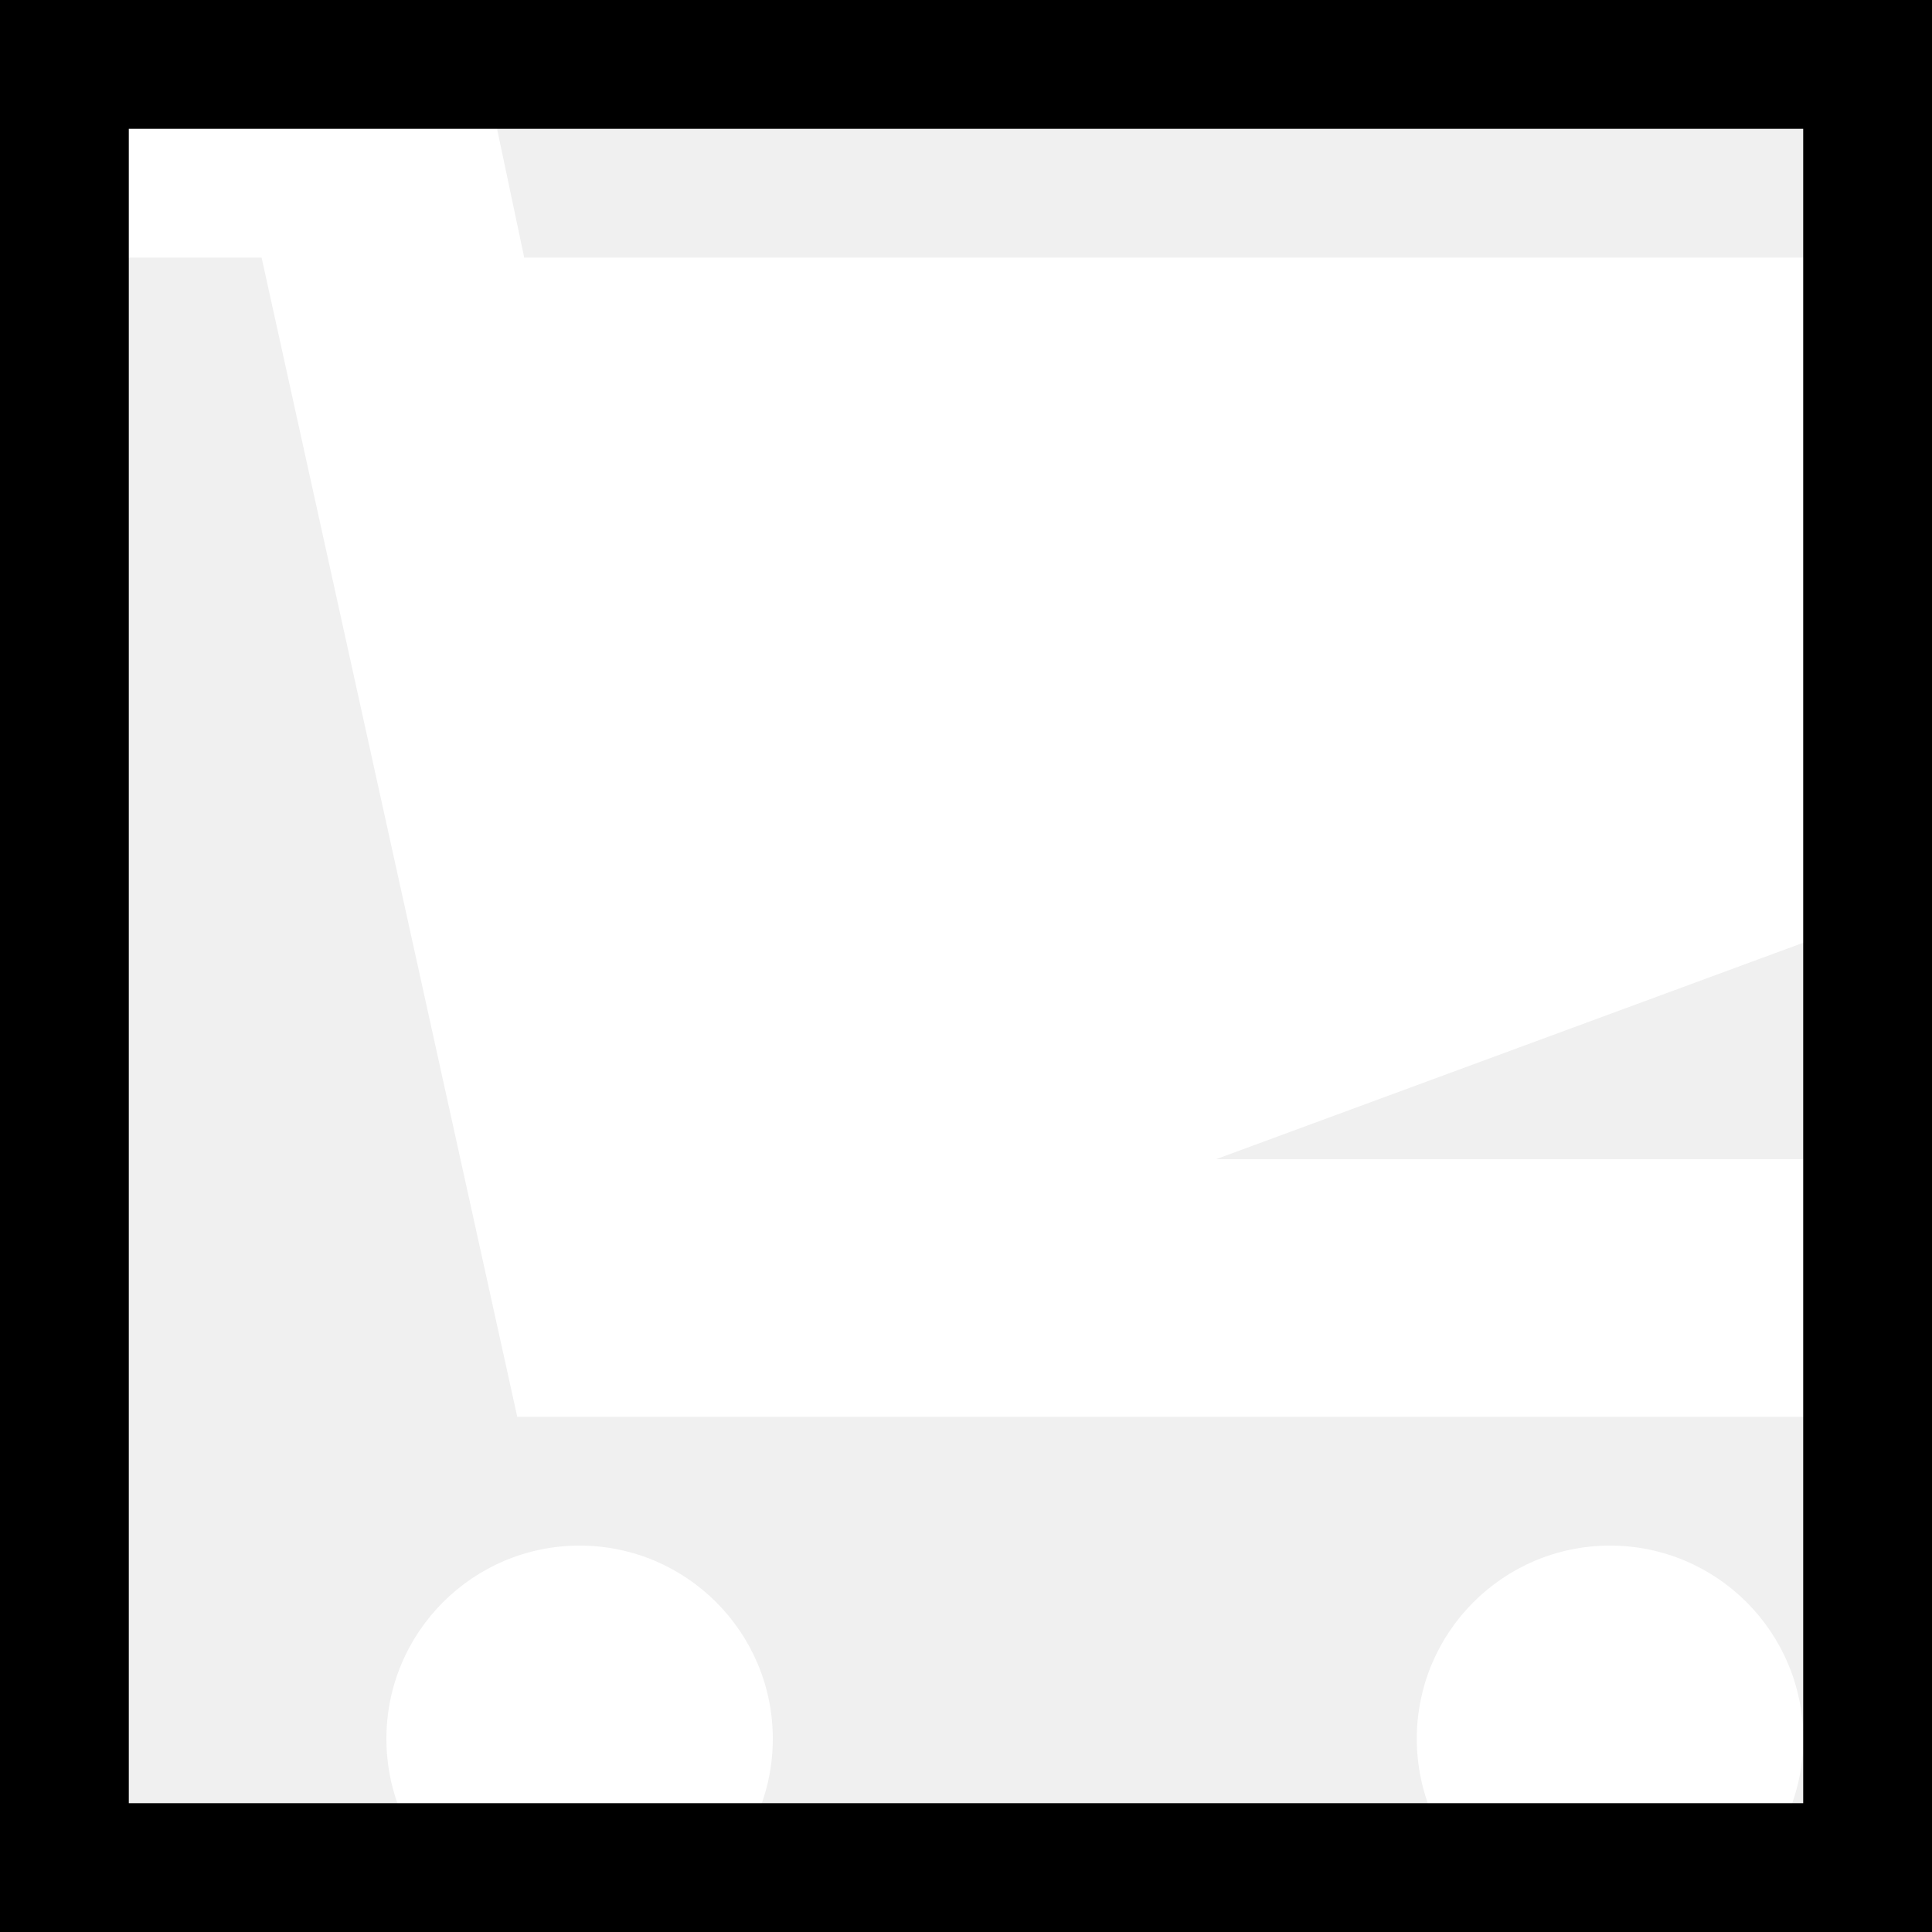
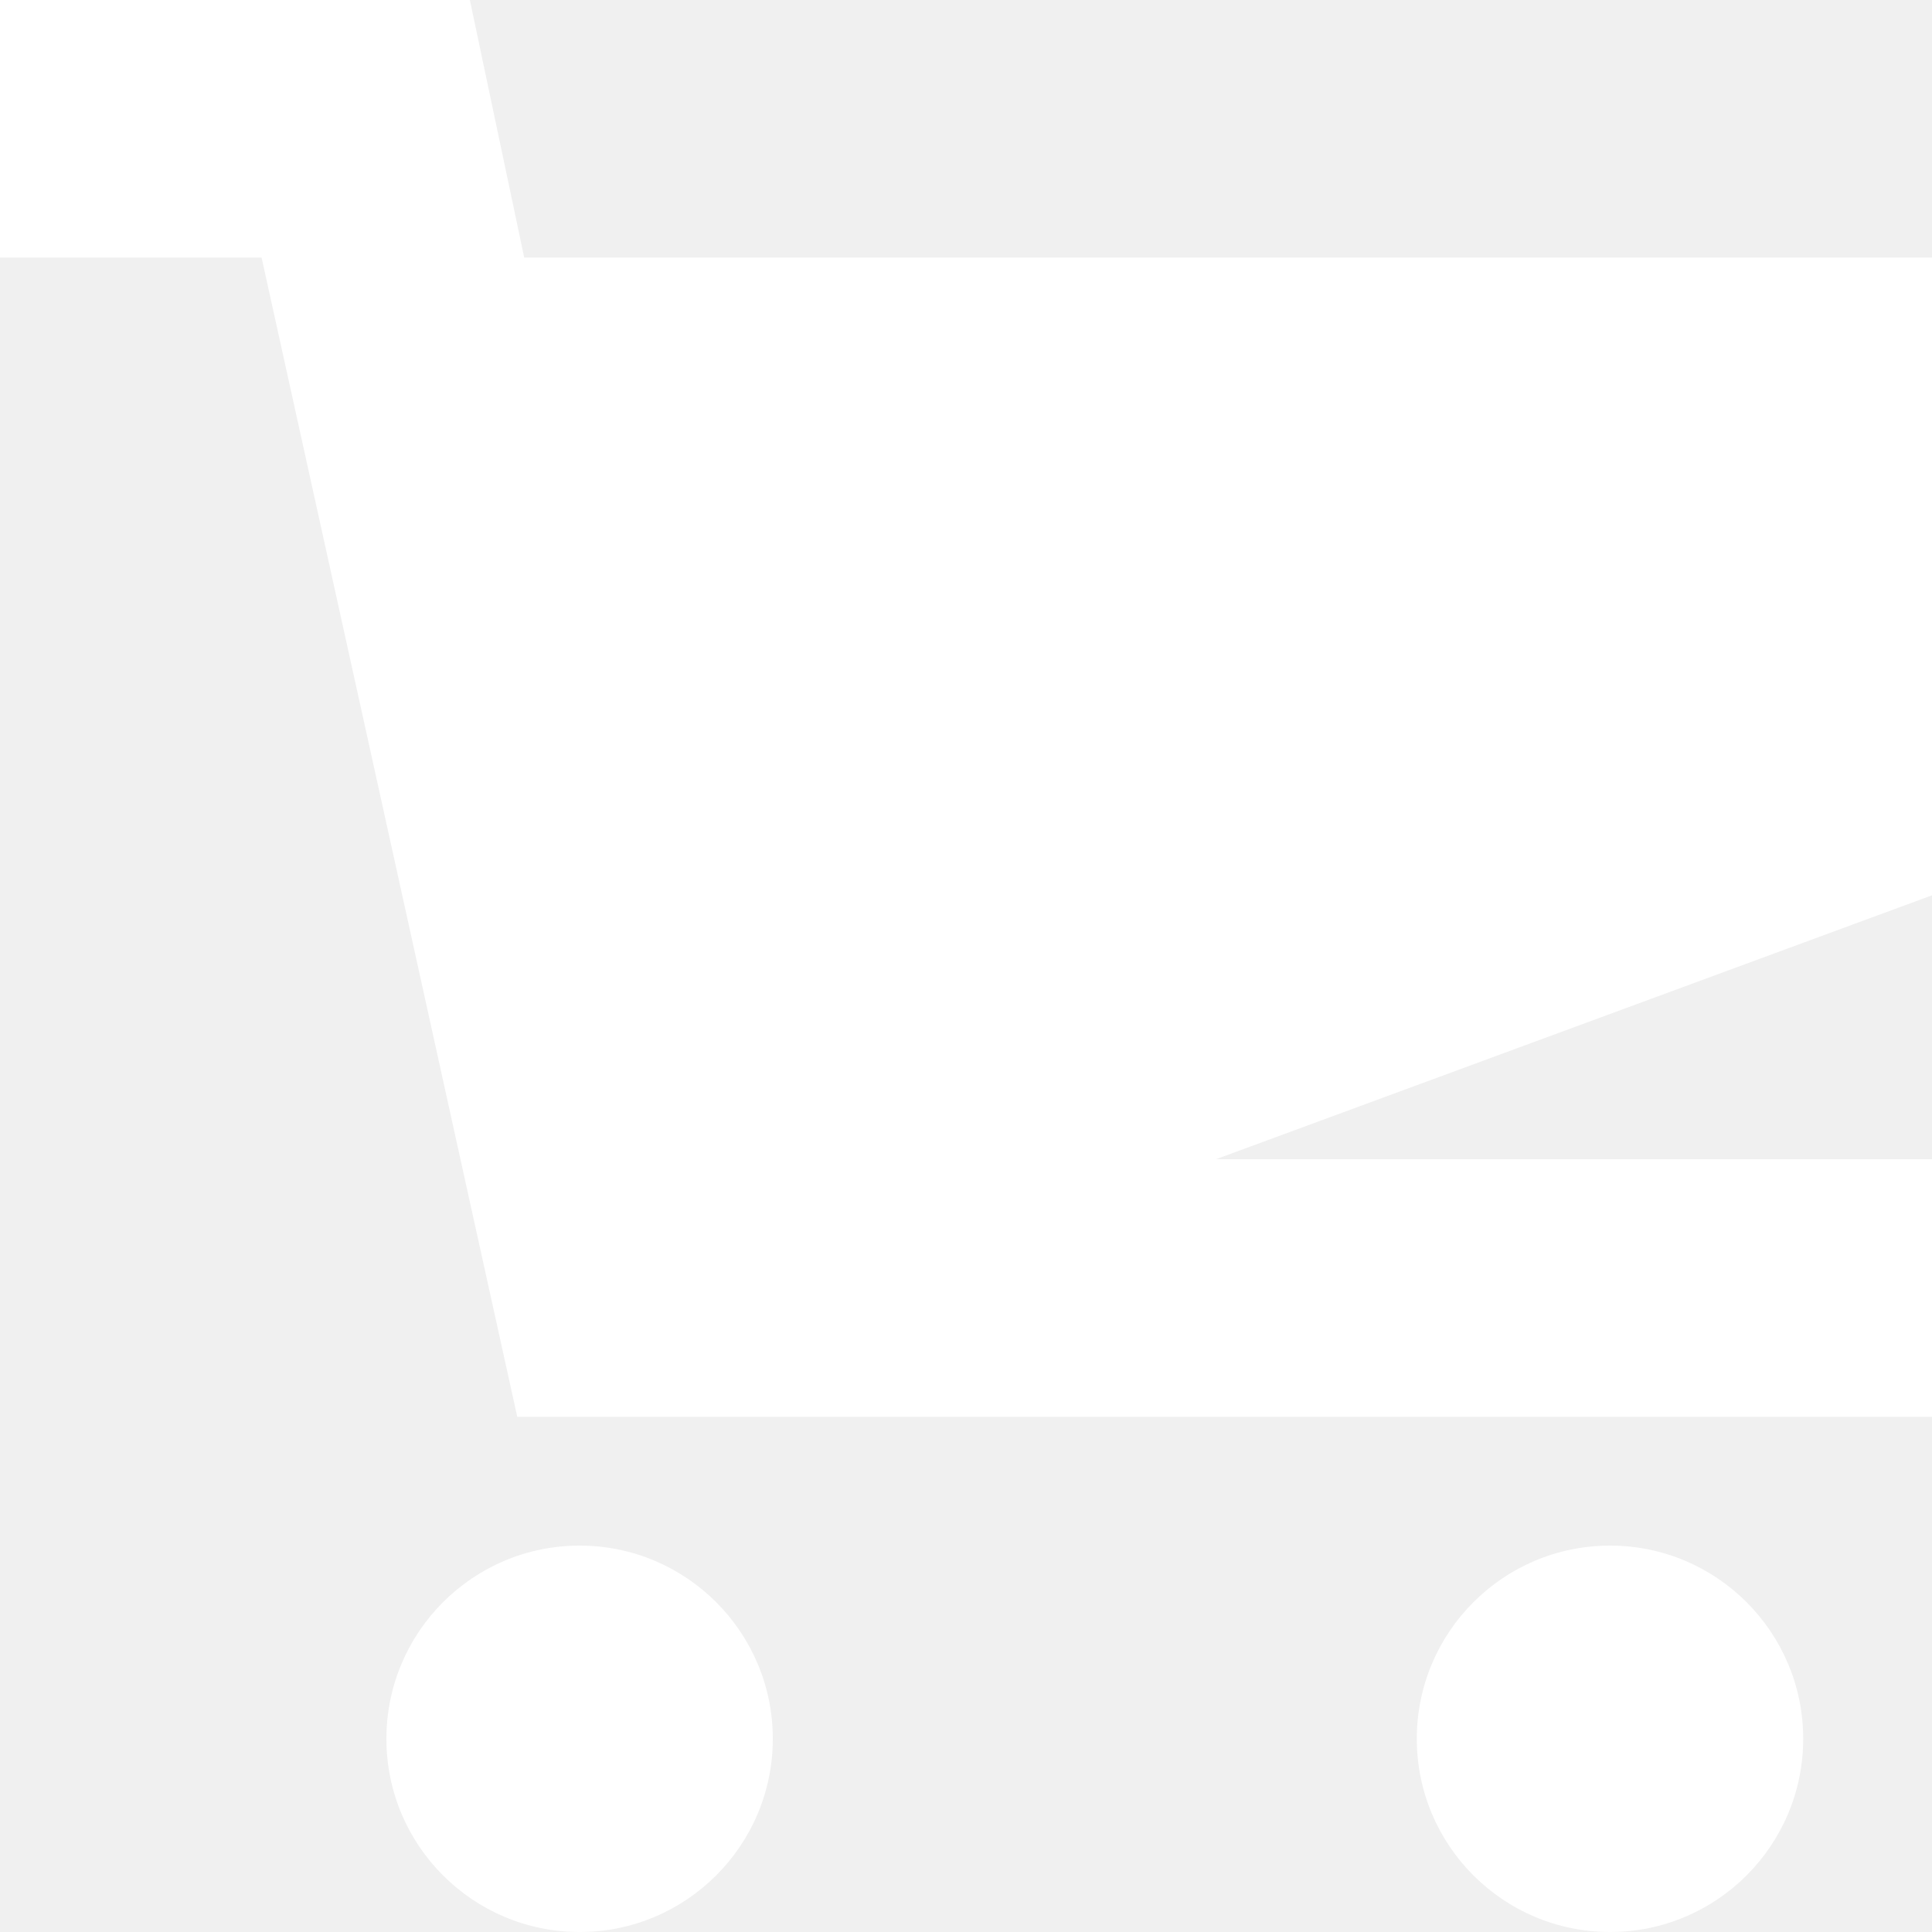
<svg xmlns="http://www.w3.org/2000/svg" width="15" height="15" viewBox="0 0 15 15" fill="none">
  <path d="M4.5 15C5.328 15 6 14.328 6 13.5C6 12.672 5.328 12 4.5 12C3.672 12 3 12.672 3 13.5C3 14.328 3.672 15 4.5 15Z" fill="white" />
  <path d="M12.5 15C13.328 15 14 14.328 14 13.5C14 12.672 13.328 12 12.5 12C11.672 12 11 12.672 11 13.5C11 14.328 11.672 15 12.5 15Z" fill="white" />
  <path d="M15 2H4.07L3.648 0H0V2H2.031L4.016 11H15V9H9.441L15 6.951V2Z" fill="white" />
-   <path d="M0 0V-1H-1V0H0ZM15 0H16V-1H15V0ZM15 15V16H16V15H15ZM0 15H-1V16H0V15ZM0 1H15V-1H0V1ZM14 0V15H16V0H14ZM15 14H0V16H15V14ZM1 15V0H-1V15H1Z" fill="black" />
</svg>
